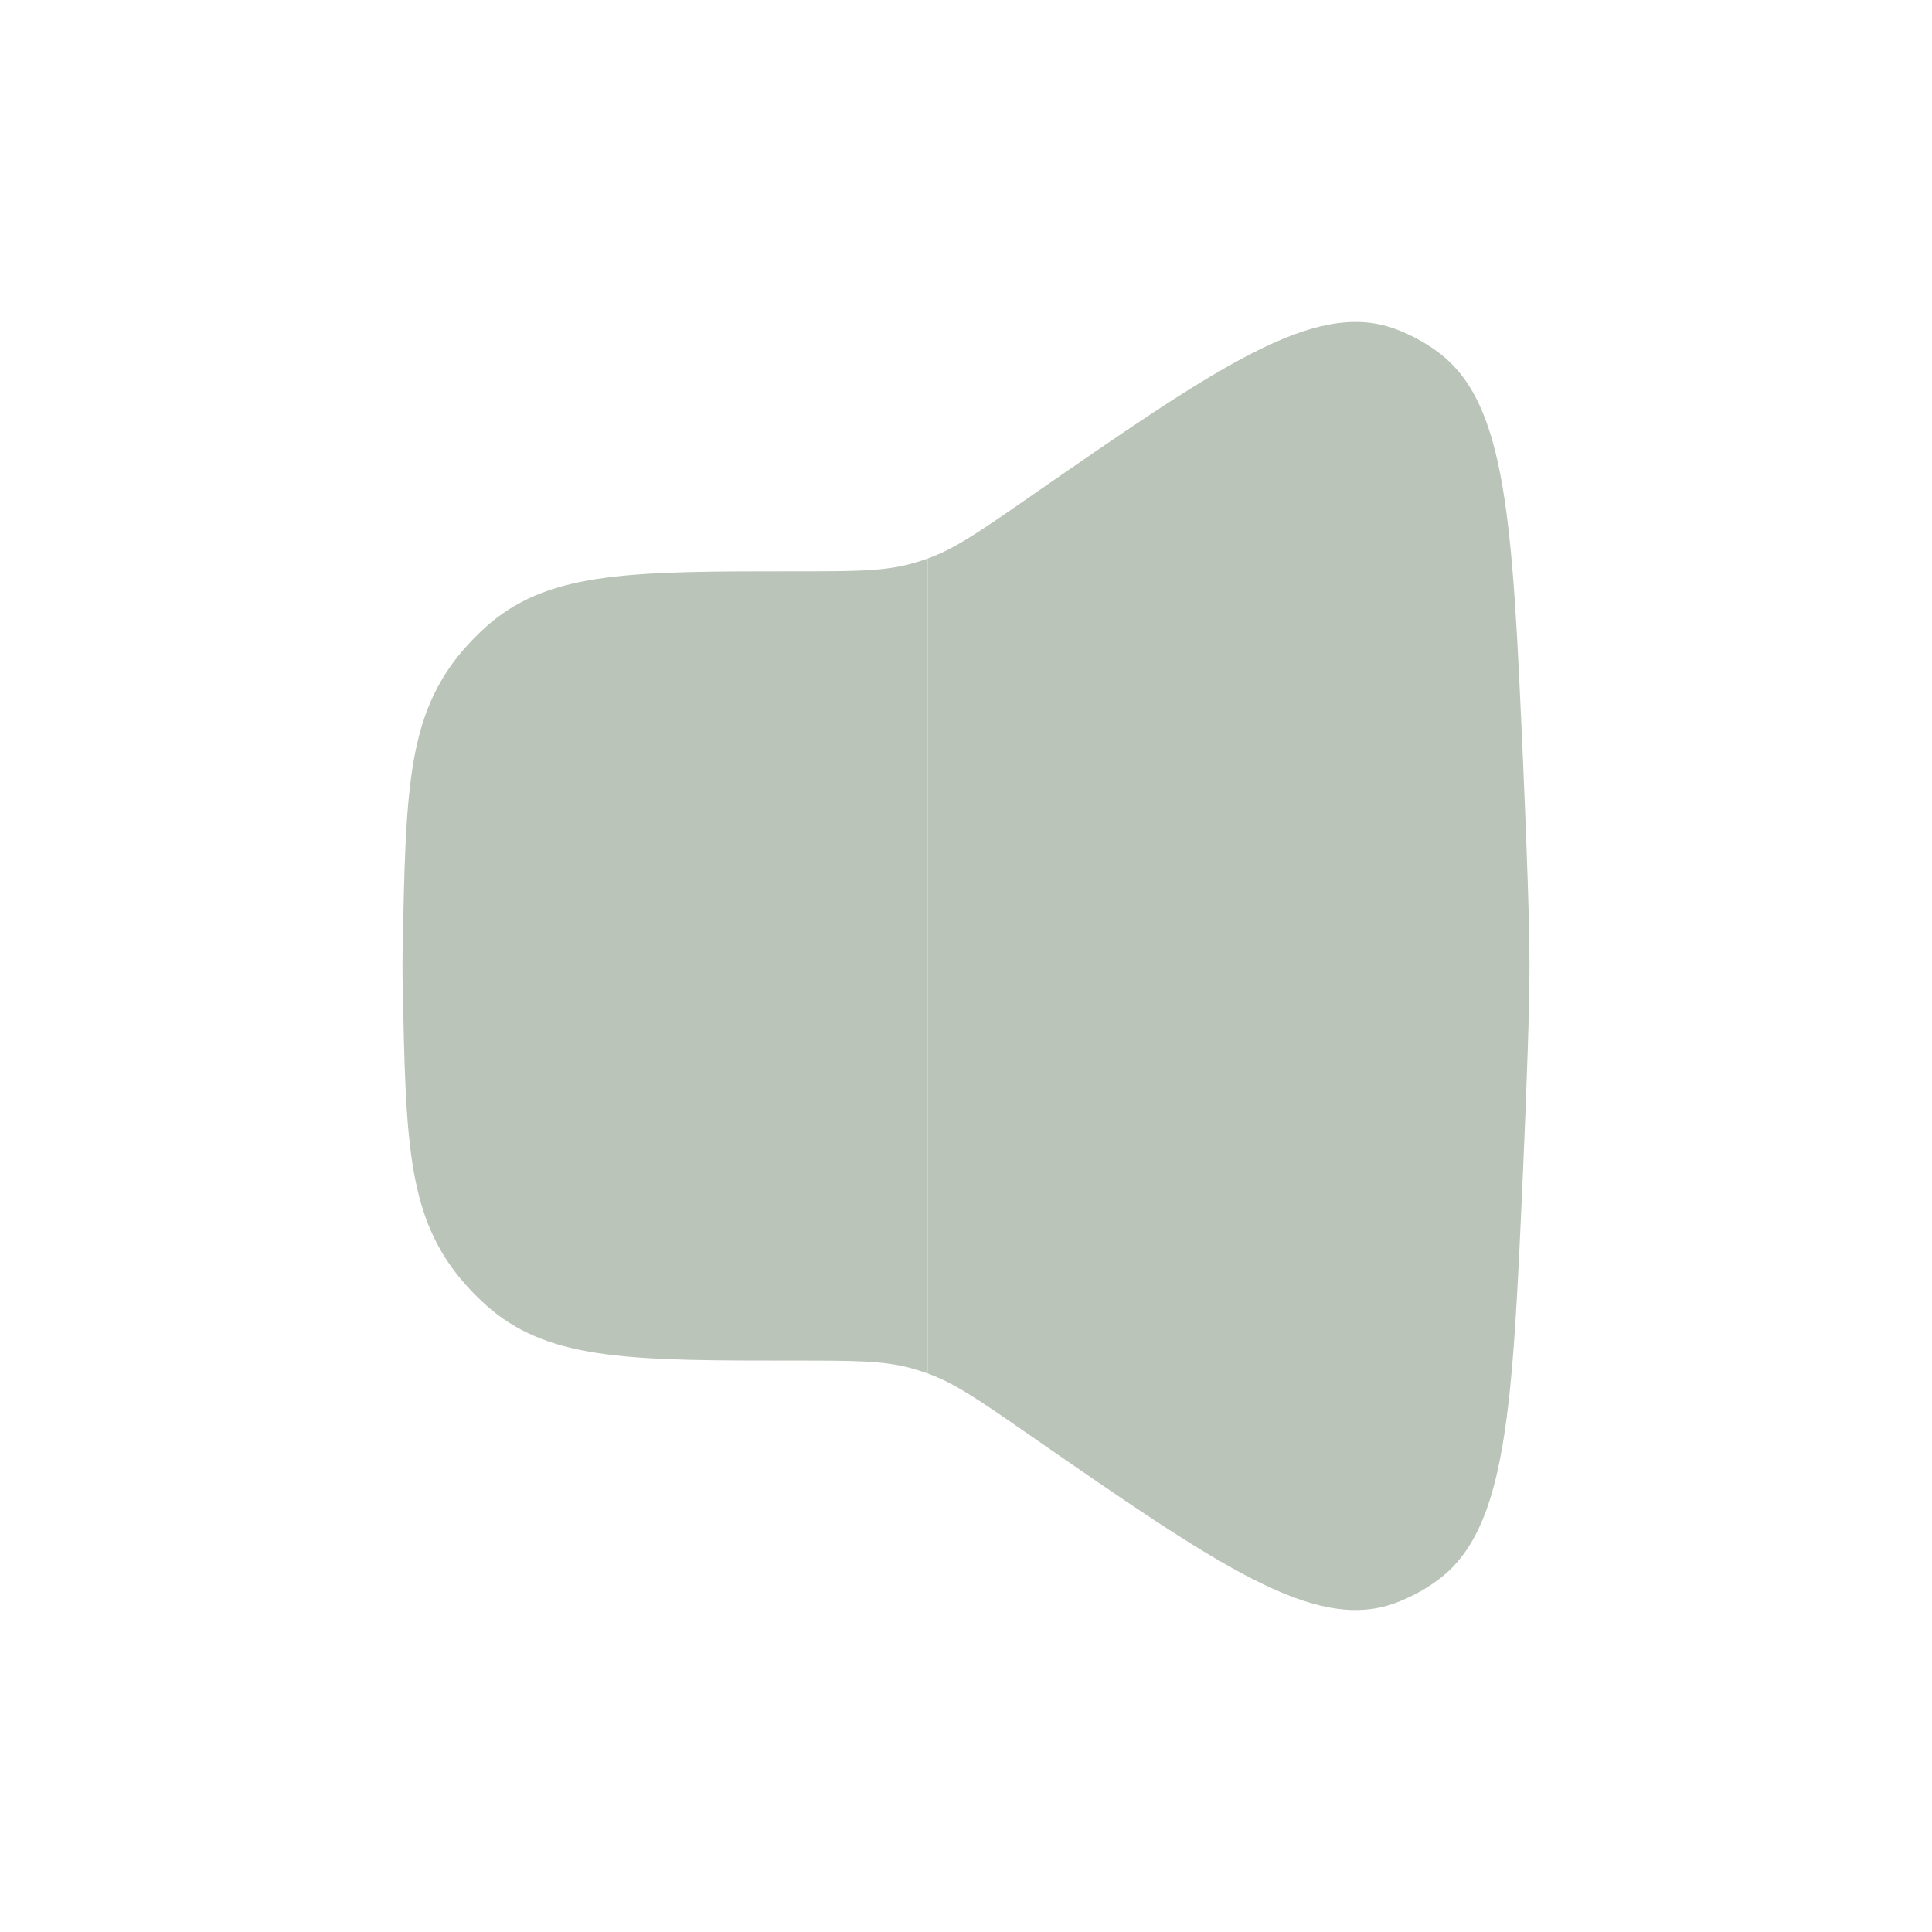
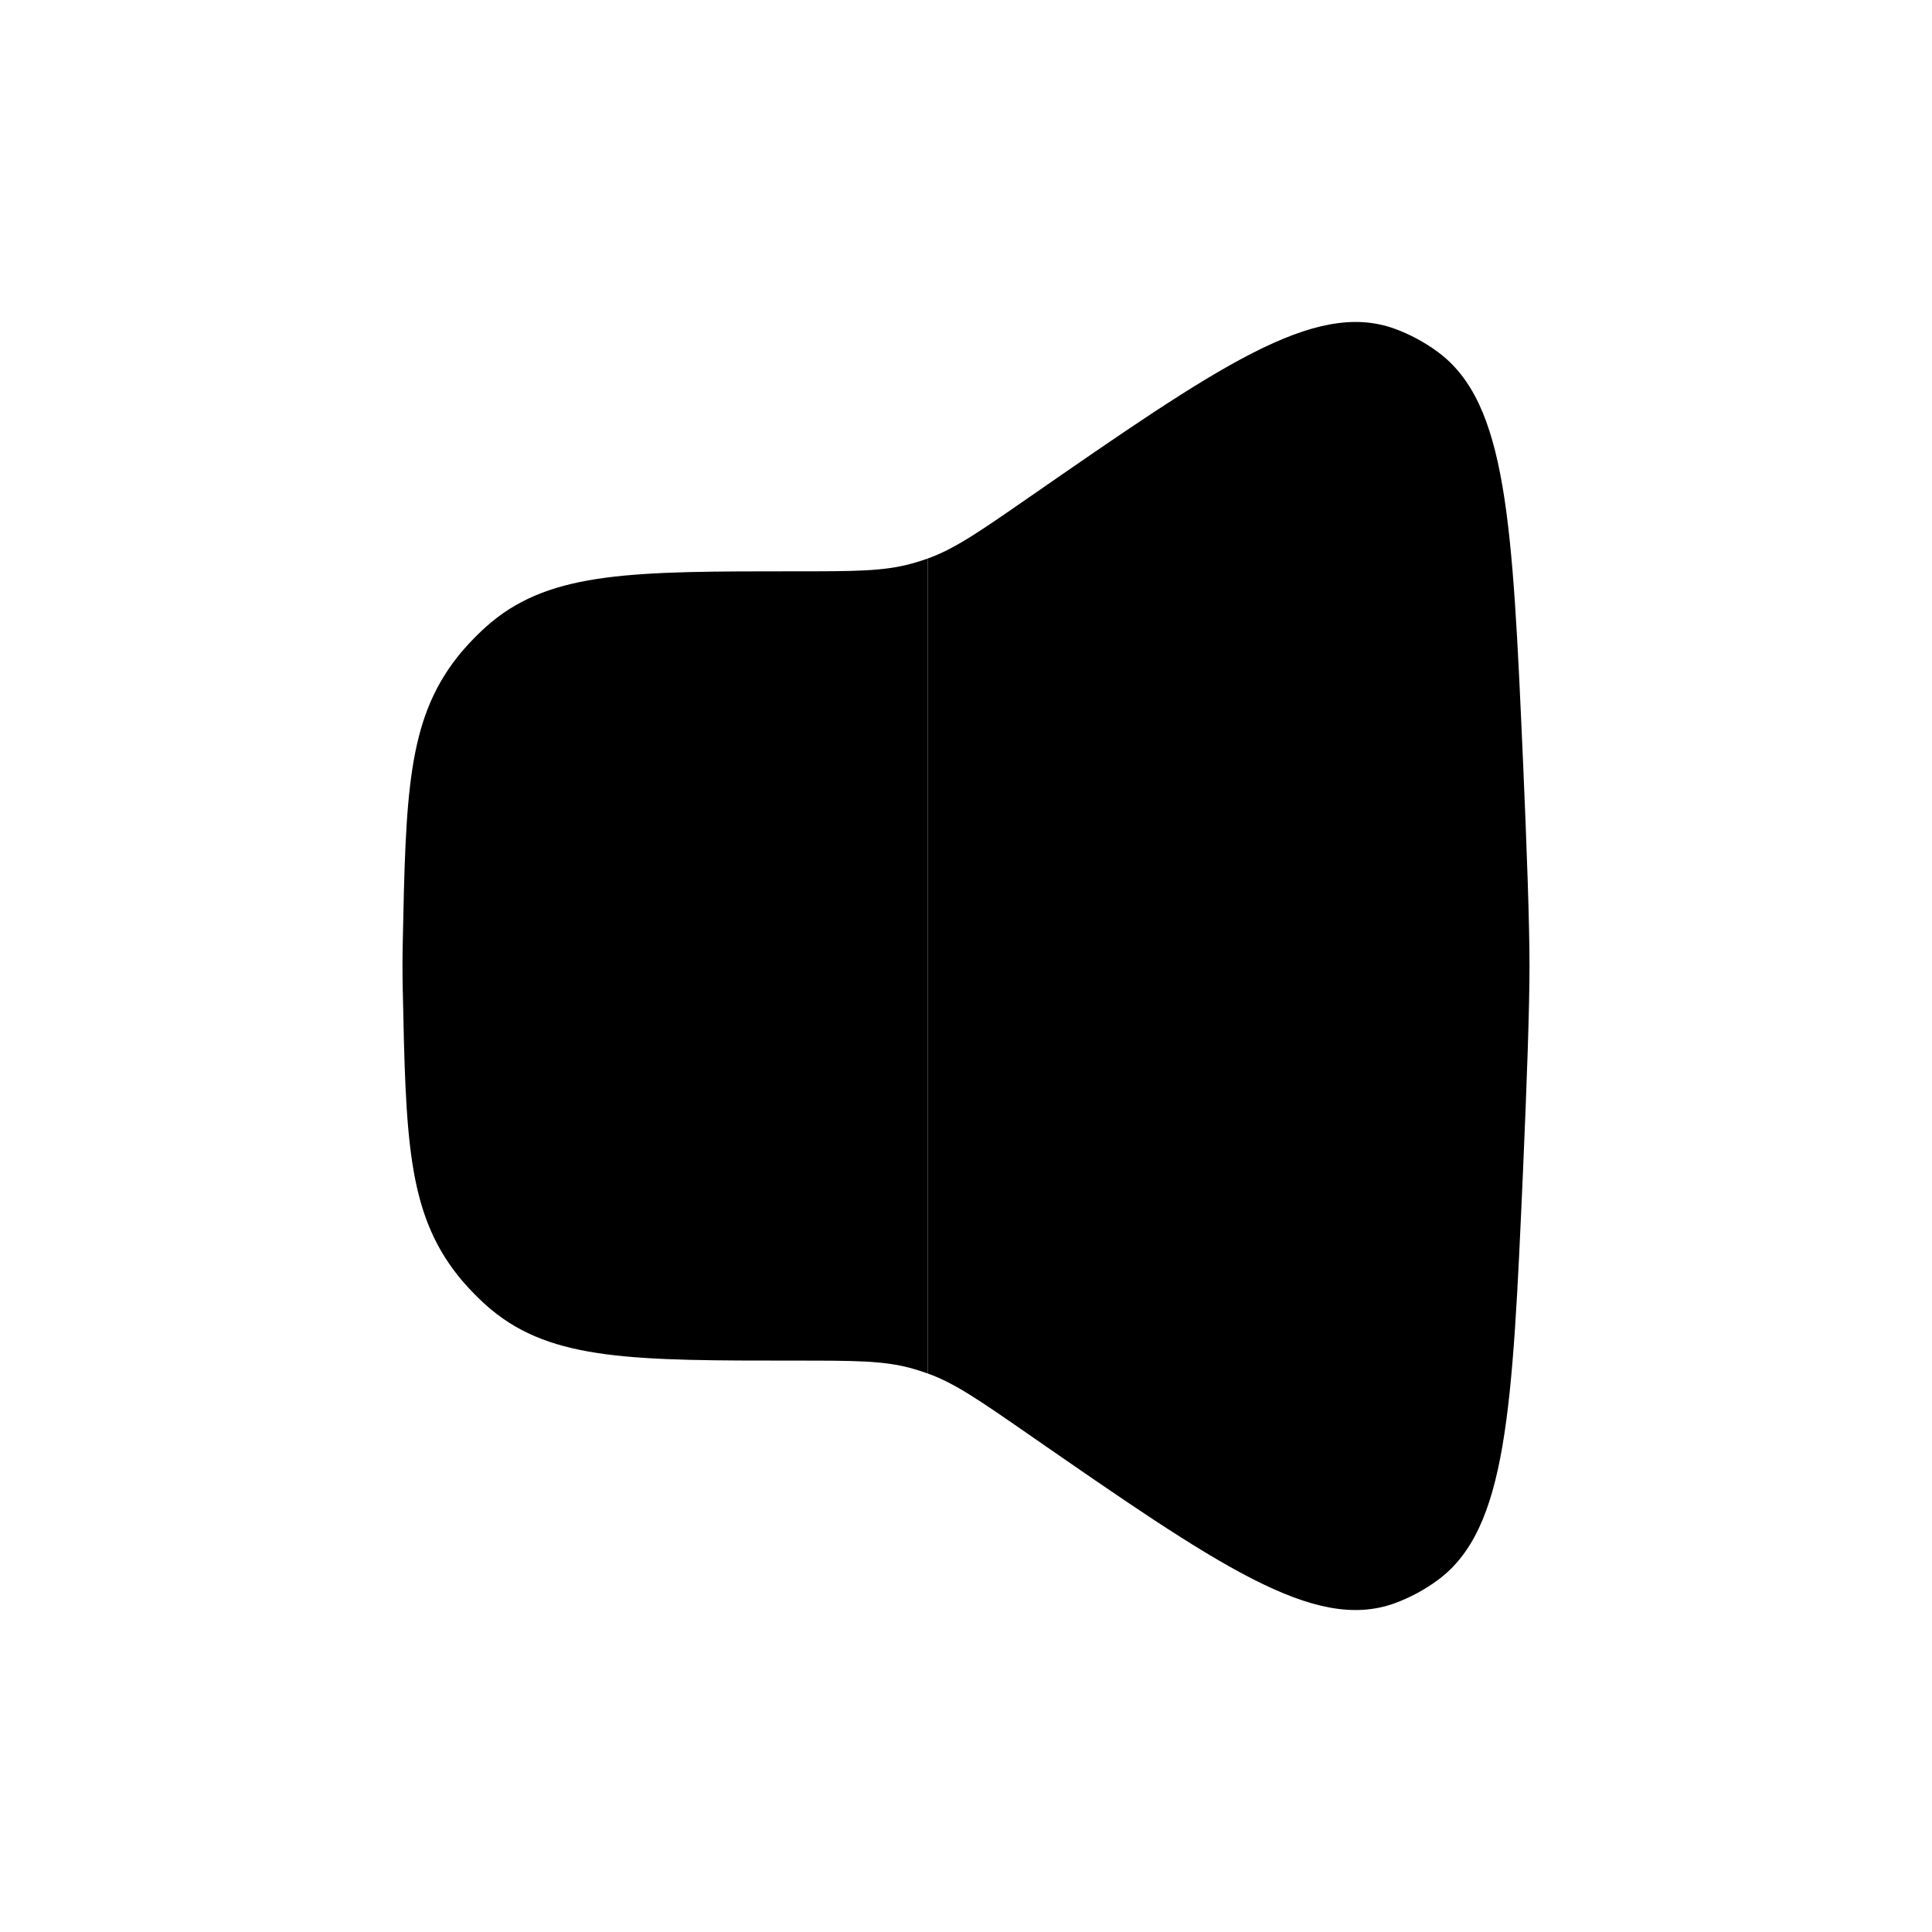
<svg xmlns="http://www.w3.org/2000/svg" width="24" height="24" fill="none" viewBox="0 0 24 24" id="volume">
-   <path fill="#bac4b8" fill-rule="evenodd" d="M12.763 6.192C12.162 6.608 11.861 6.817 11.525 6.938V17.062C11.861 17.183 12.162 17.392 12.763 17.808C15.137 19.453 16.324 20.275 17.32 19.918C17.511 19.849 17.696 19.75 17.861 19.628C18.722 18.993 18.788 17.513 18.919 14.555C18.967 13.459 19 12.521 19 12C19 11.479 18.967 10.541 18.919 9.445C18.788 6.487 18.722 5.007 17.861 4.372C17.696 4.25 17.511 4.151 17.32 4.082C16.324 3.725 15.137 4.547 12.763 6.192Z" clip-rule="evenodd" />
-   <path fill="#bac4b8" d="M5.681 8.163C5.06 8.952 5.041 9.873 5.003 11.715C5.001 11.812 5 11.907 5 12C5 12.092 5.001 12.188 5.003 12.284C5.041 14.126 5.06 15.047 5.681 15.836C5.794 15.98 5.961 16.151 6.1 16.267C6.864 16.902 7.872 16.902 9.889 16.902C10.61 16.902 10.97 16.902 11.314 16.995C11.385 17.015 11.456 17.037 11.525 17.062V6.938C11.456 6.963 11.385 6.985 11.314 7.004C10.97 7.097 10.61 7.097 9.889 7.097C7.872 7.097 6.864 7.097 6.1 7.732C5.961 7.848 5.794 8.019 5.681 8.163Z" />
+   <path fill="currentColor" fill-rule="evenodd" d="M12.763 6.192C12.162 6.608 11.861 6.817 11.525 6.938V17.062C11.861 17.183 12.162 17.392 12.763 17.808C15.137 19.453 16.324 20.275 17.32 19.918C17.511 19.849 17.696 19.75 17.861 19.628C18.722 18.993 18.788 17.513 18.919 14.555C18.967 13.459 19 12.521 19 12C19 11.479 18.967 10.541 18.919 9.445C18.788 6.487 18.722 5.007 17.861 4.372C17.696 4.25 17.511 4.151 17.32 4.082C16.324 3.725 15.137 4.547 12.763 6.192Z" clip-rule="evenodd" />
+   <path fill="currentColor" d="M5.681 8.163C5.06 8.952 5.041 9.873 5.003 11.715C5.001 11.812 5 11.907 5 12C5 12.092 5.001 12.188 5.003 12.284C5.041 14.126 5.06 15.047 5.681 15.836C5.794 15.98 5.961 16.151 6.1 16.267C6.864 16.902 7.872 16.902 9.889 16.902C10.61 16.902 10.97 16.902 11.314 16.995C11.385 17.015 11.456 17.037 11.525 17.062V6.938C11.456 6.963 11.385 6.985 11.314 7.004C10.97 7.097 10.61 7.097 9.889 7.097C7.872 7.097 6.864 7.097 6.1 7.732C5.961 7.848 5.794 8.019 5.681 8.163Z" />
</svg>
